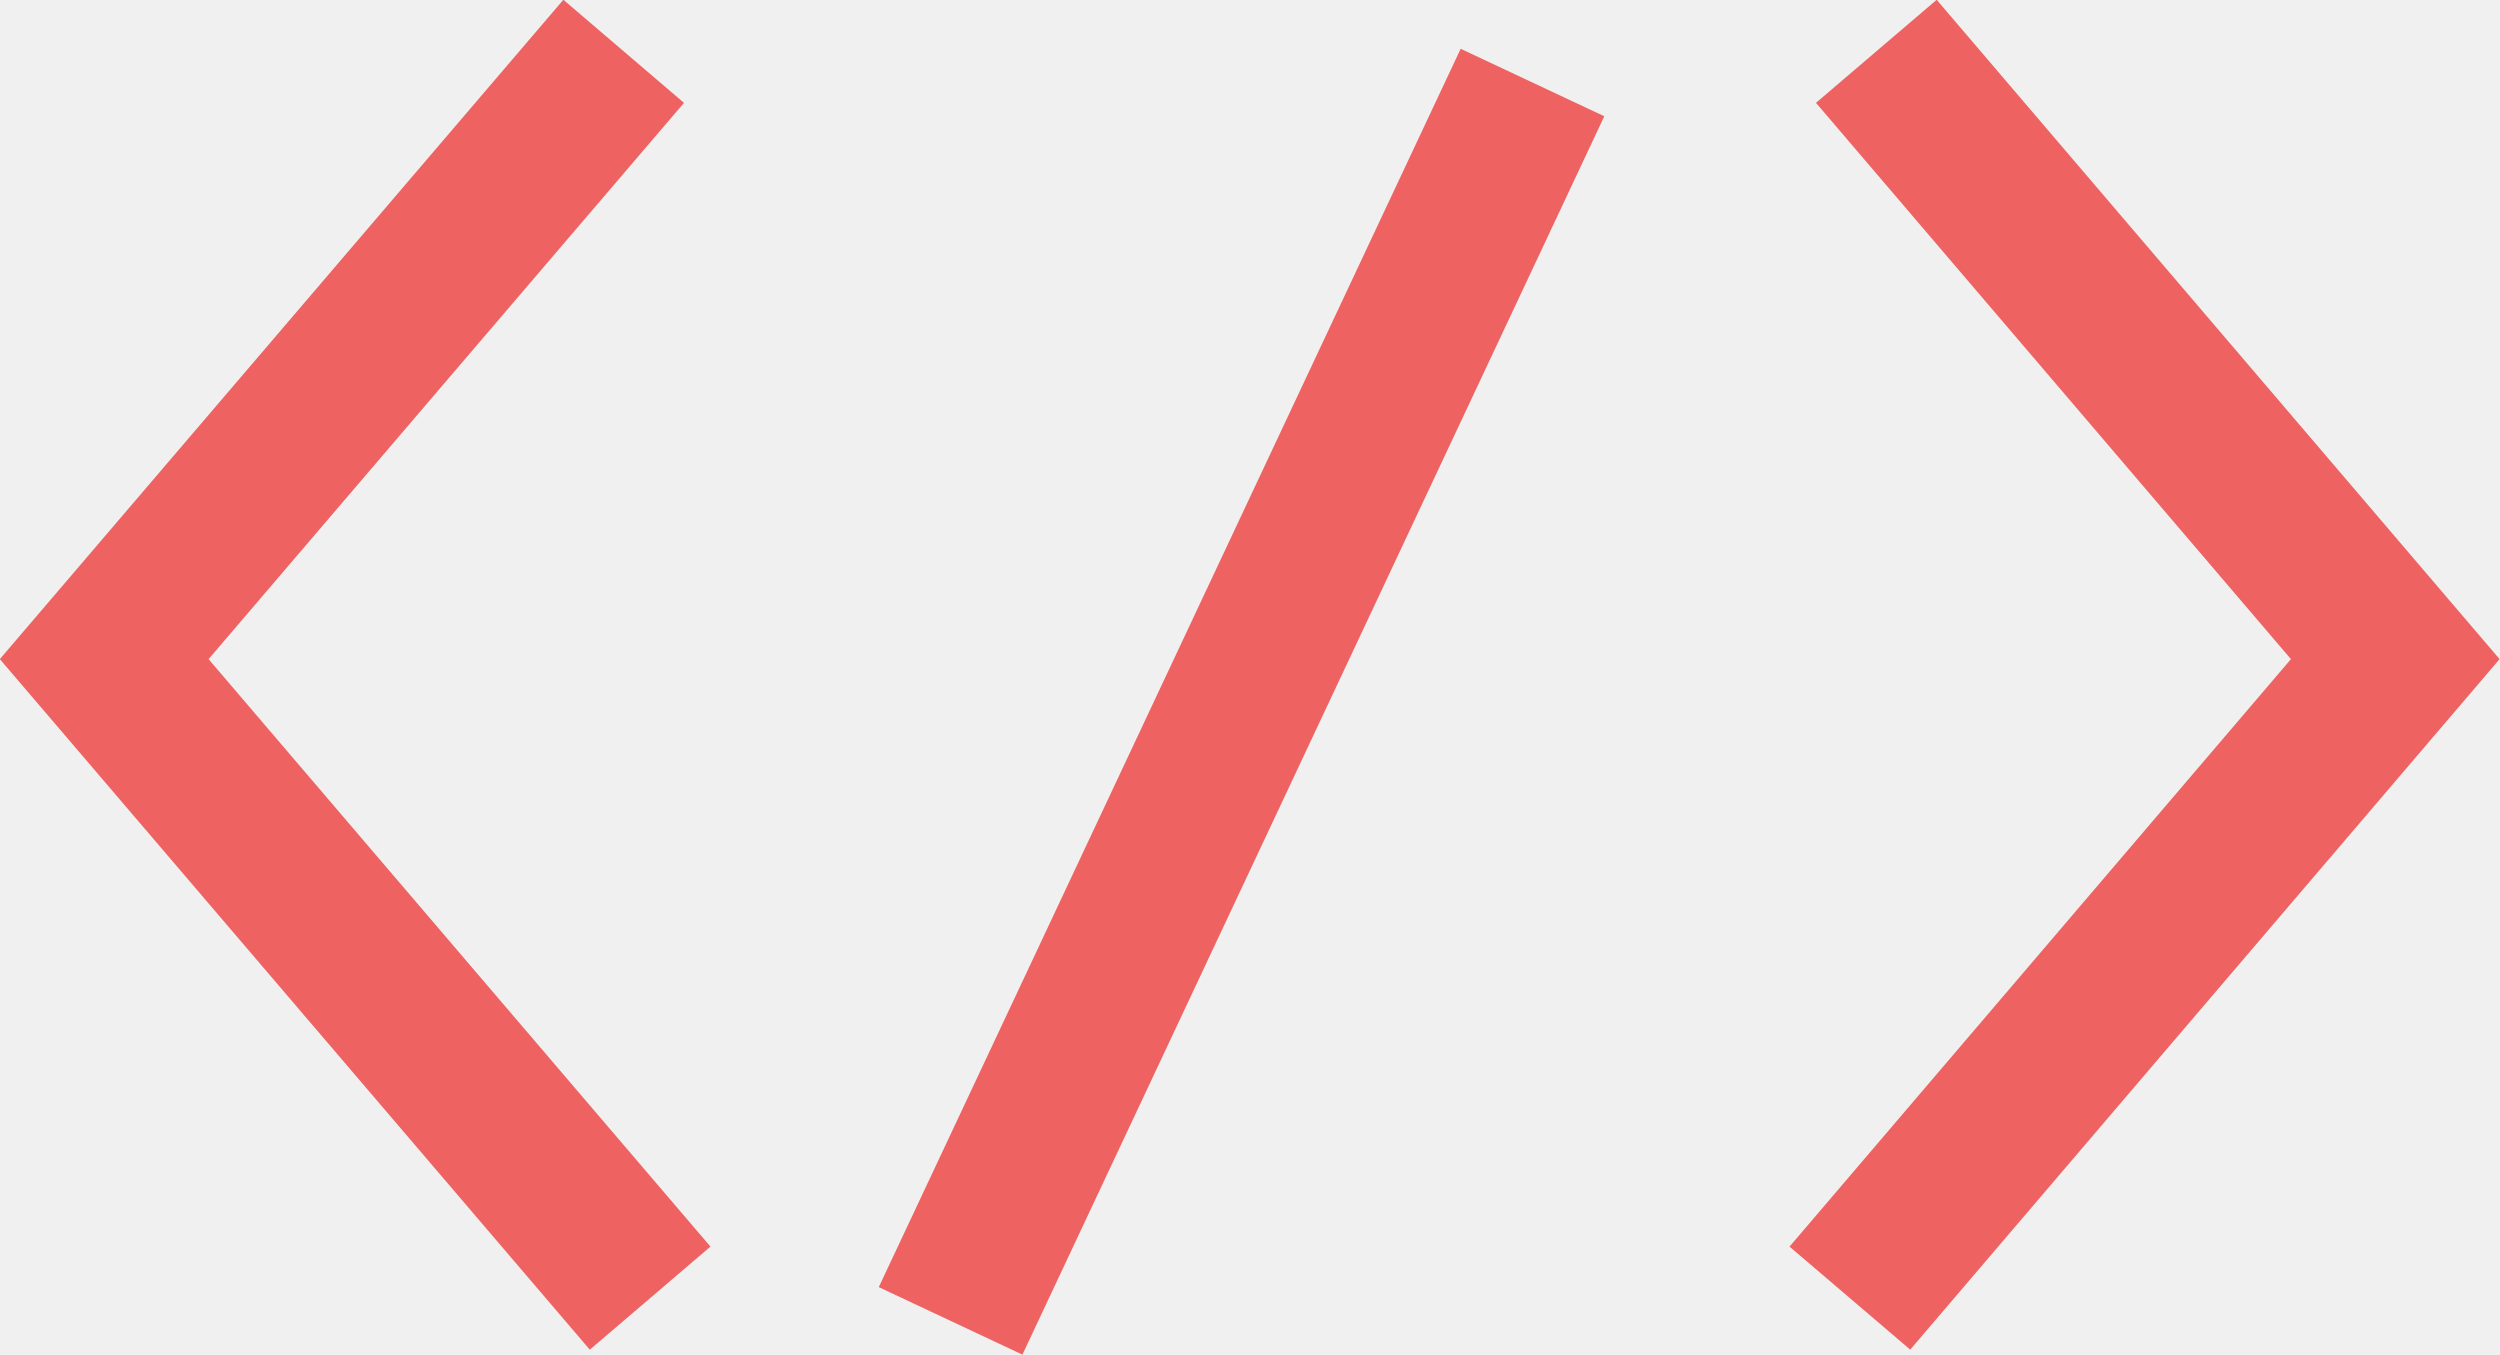
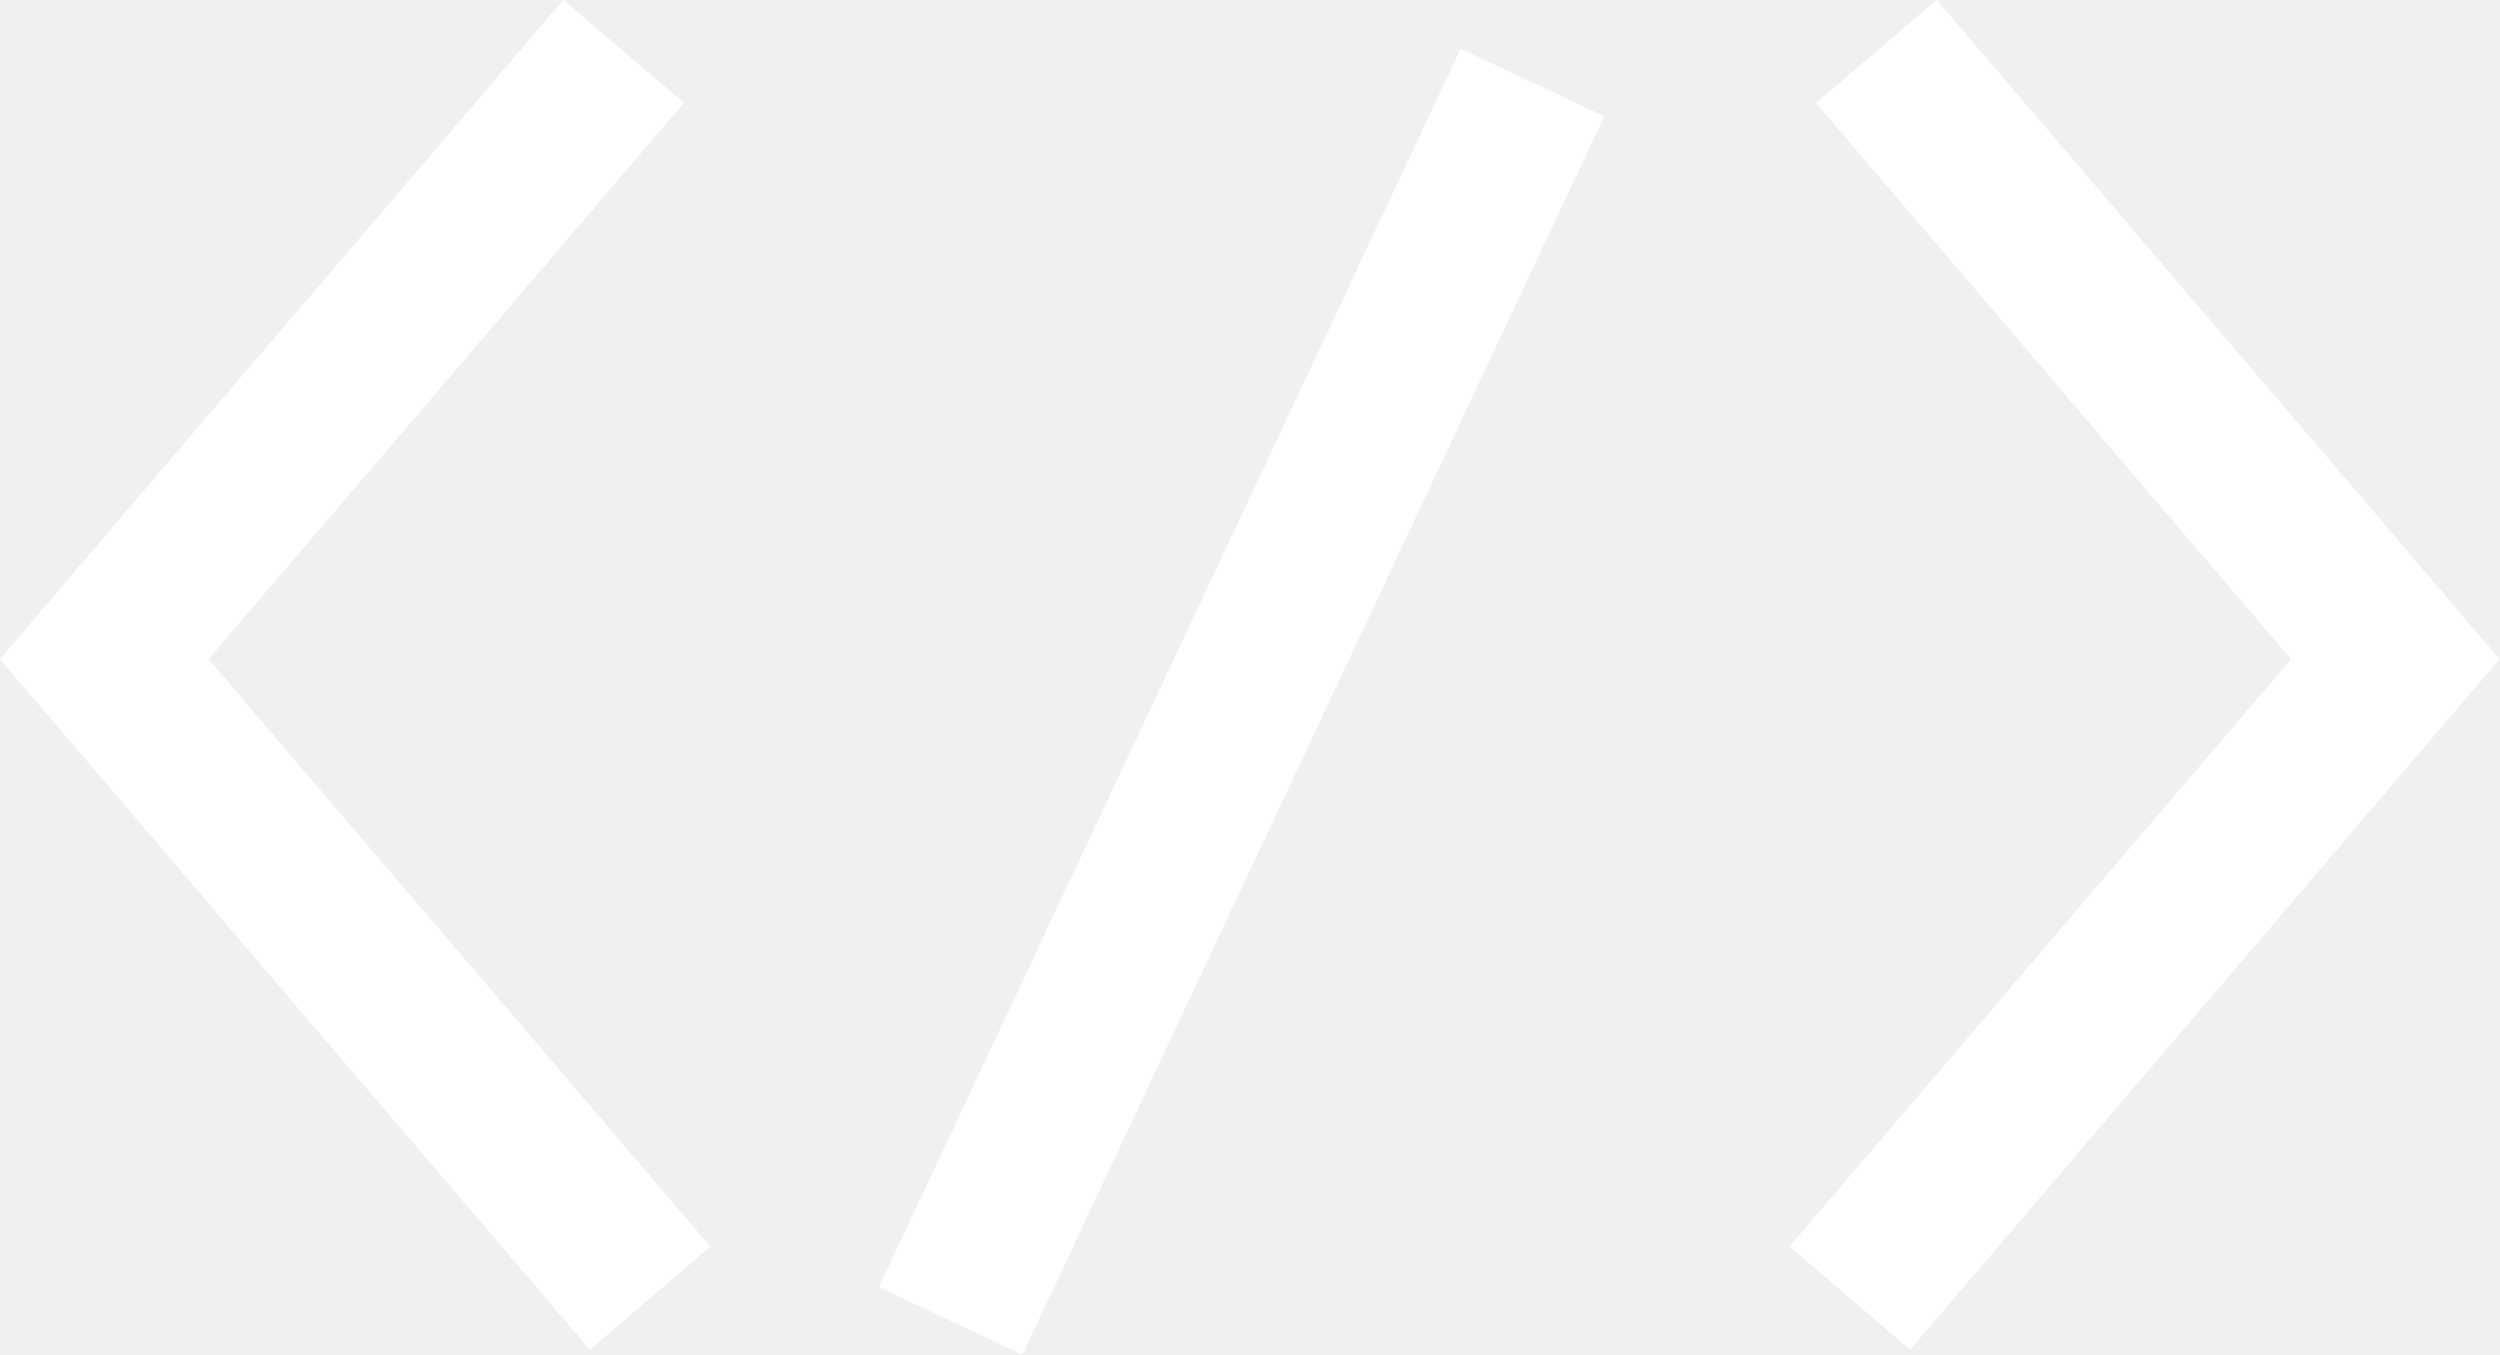
<svg xmlns="http://www.w3.org/2000/svg" viewBox="0 0 47.26 25.61">
  <defs>
-     <style>.cls-1{fill:none;stroke:#ef6262;stroke-miterlimit:10;stroke-width:3px;}</style>
+     <style>.cls-1{fill:none;stroke:#fff;stroke-miterlimit:10;stroke-width:3px;}</style>
  </defs>
  <g id="Layer_2" data-name="Layer 2">
    <g id="Layer_2-2" data-name="Layer 2">
      <line class="cls-1" x1="28.97" y1="1.56" x2="17.97" y2="24.97" />
      <polyline class="cls-1" points="35.47 0.97 45.28 12.46 34.97 24.54" />
      <polyline class="cls-1" points="11.79 0.97 1.97 12.46 12.29 24.54" />
    </g>
  </g>
</svg>
